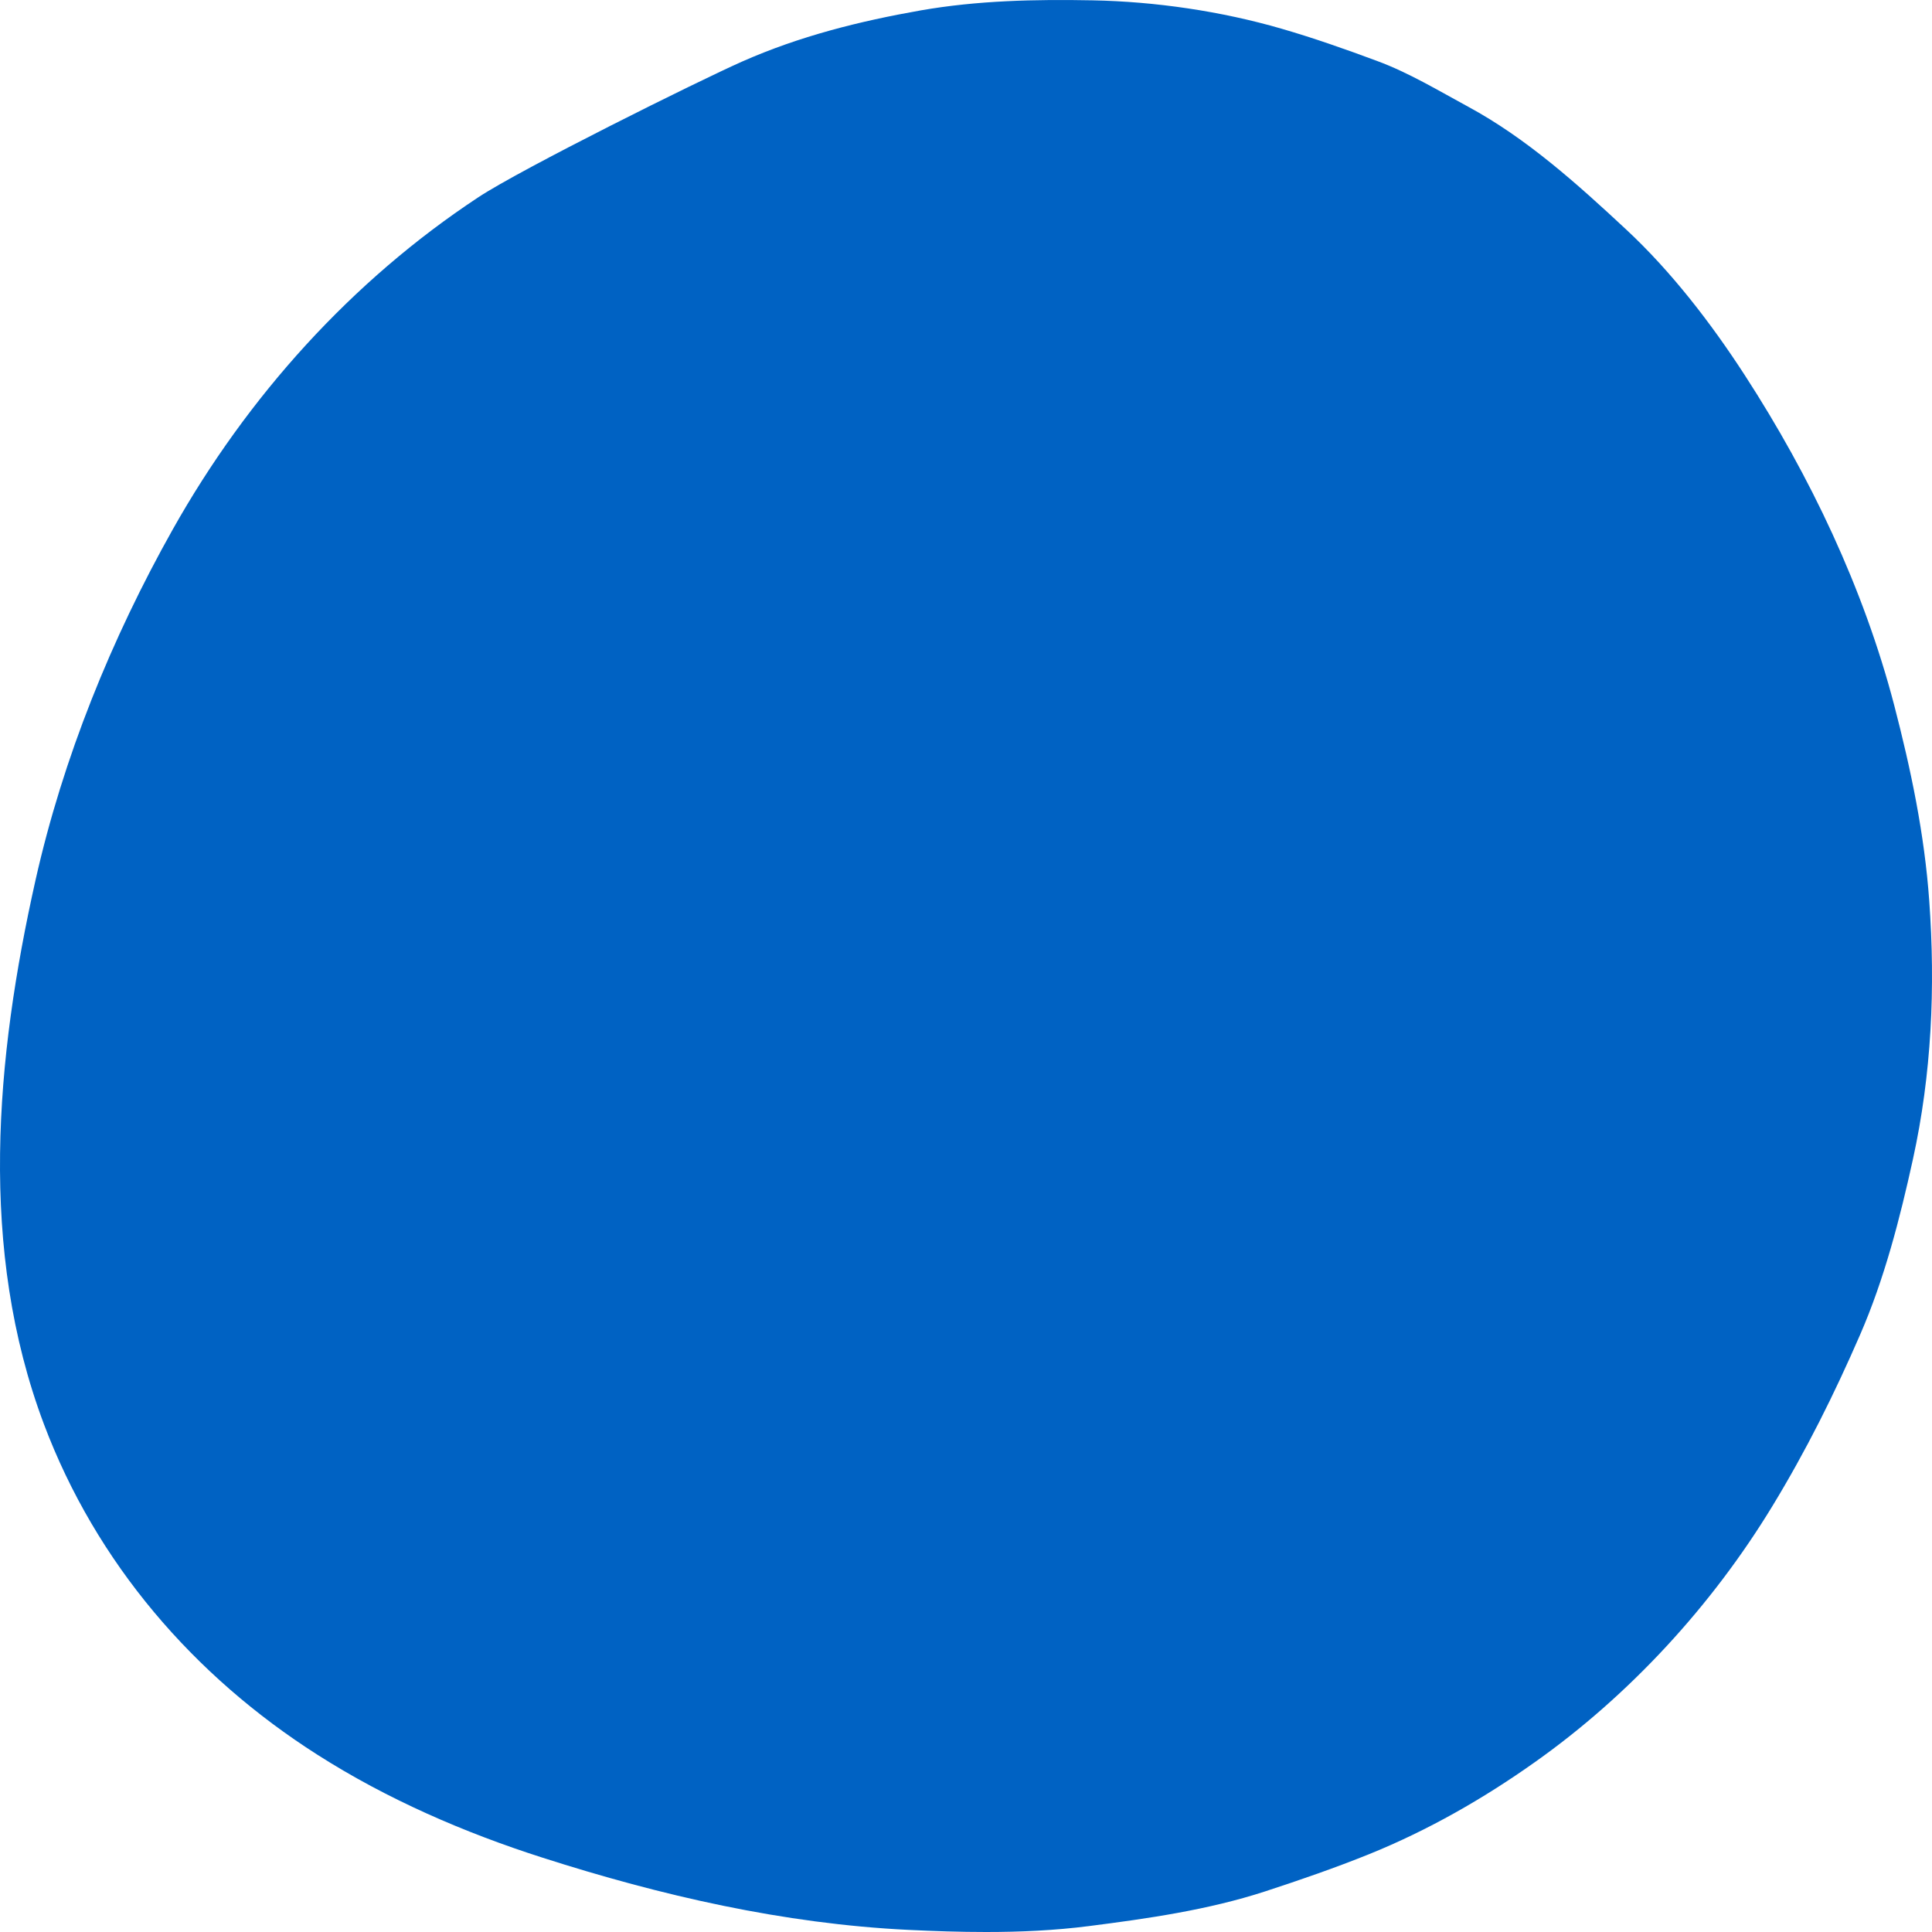
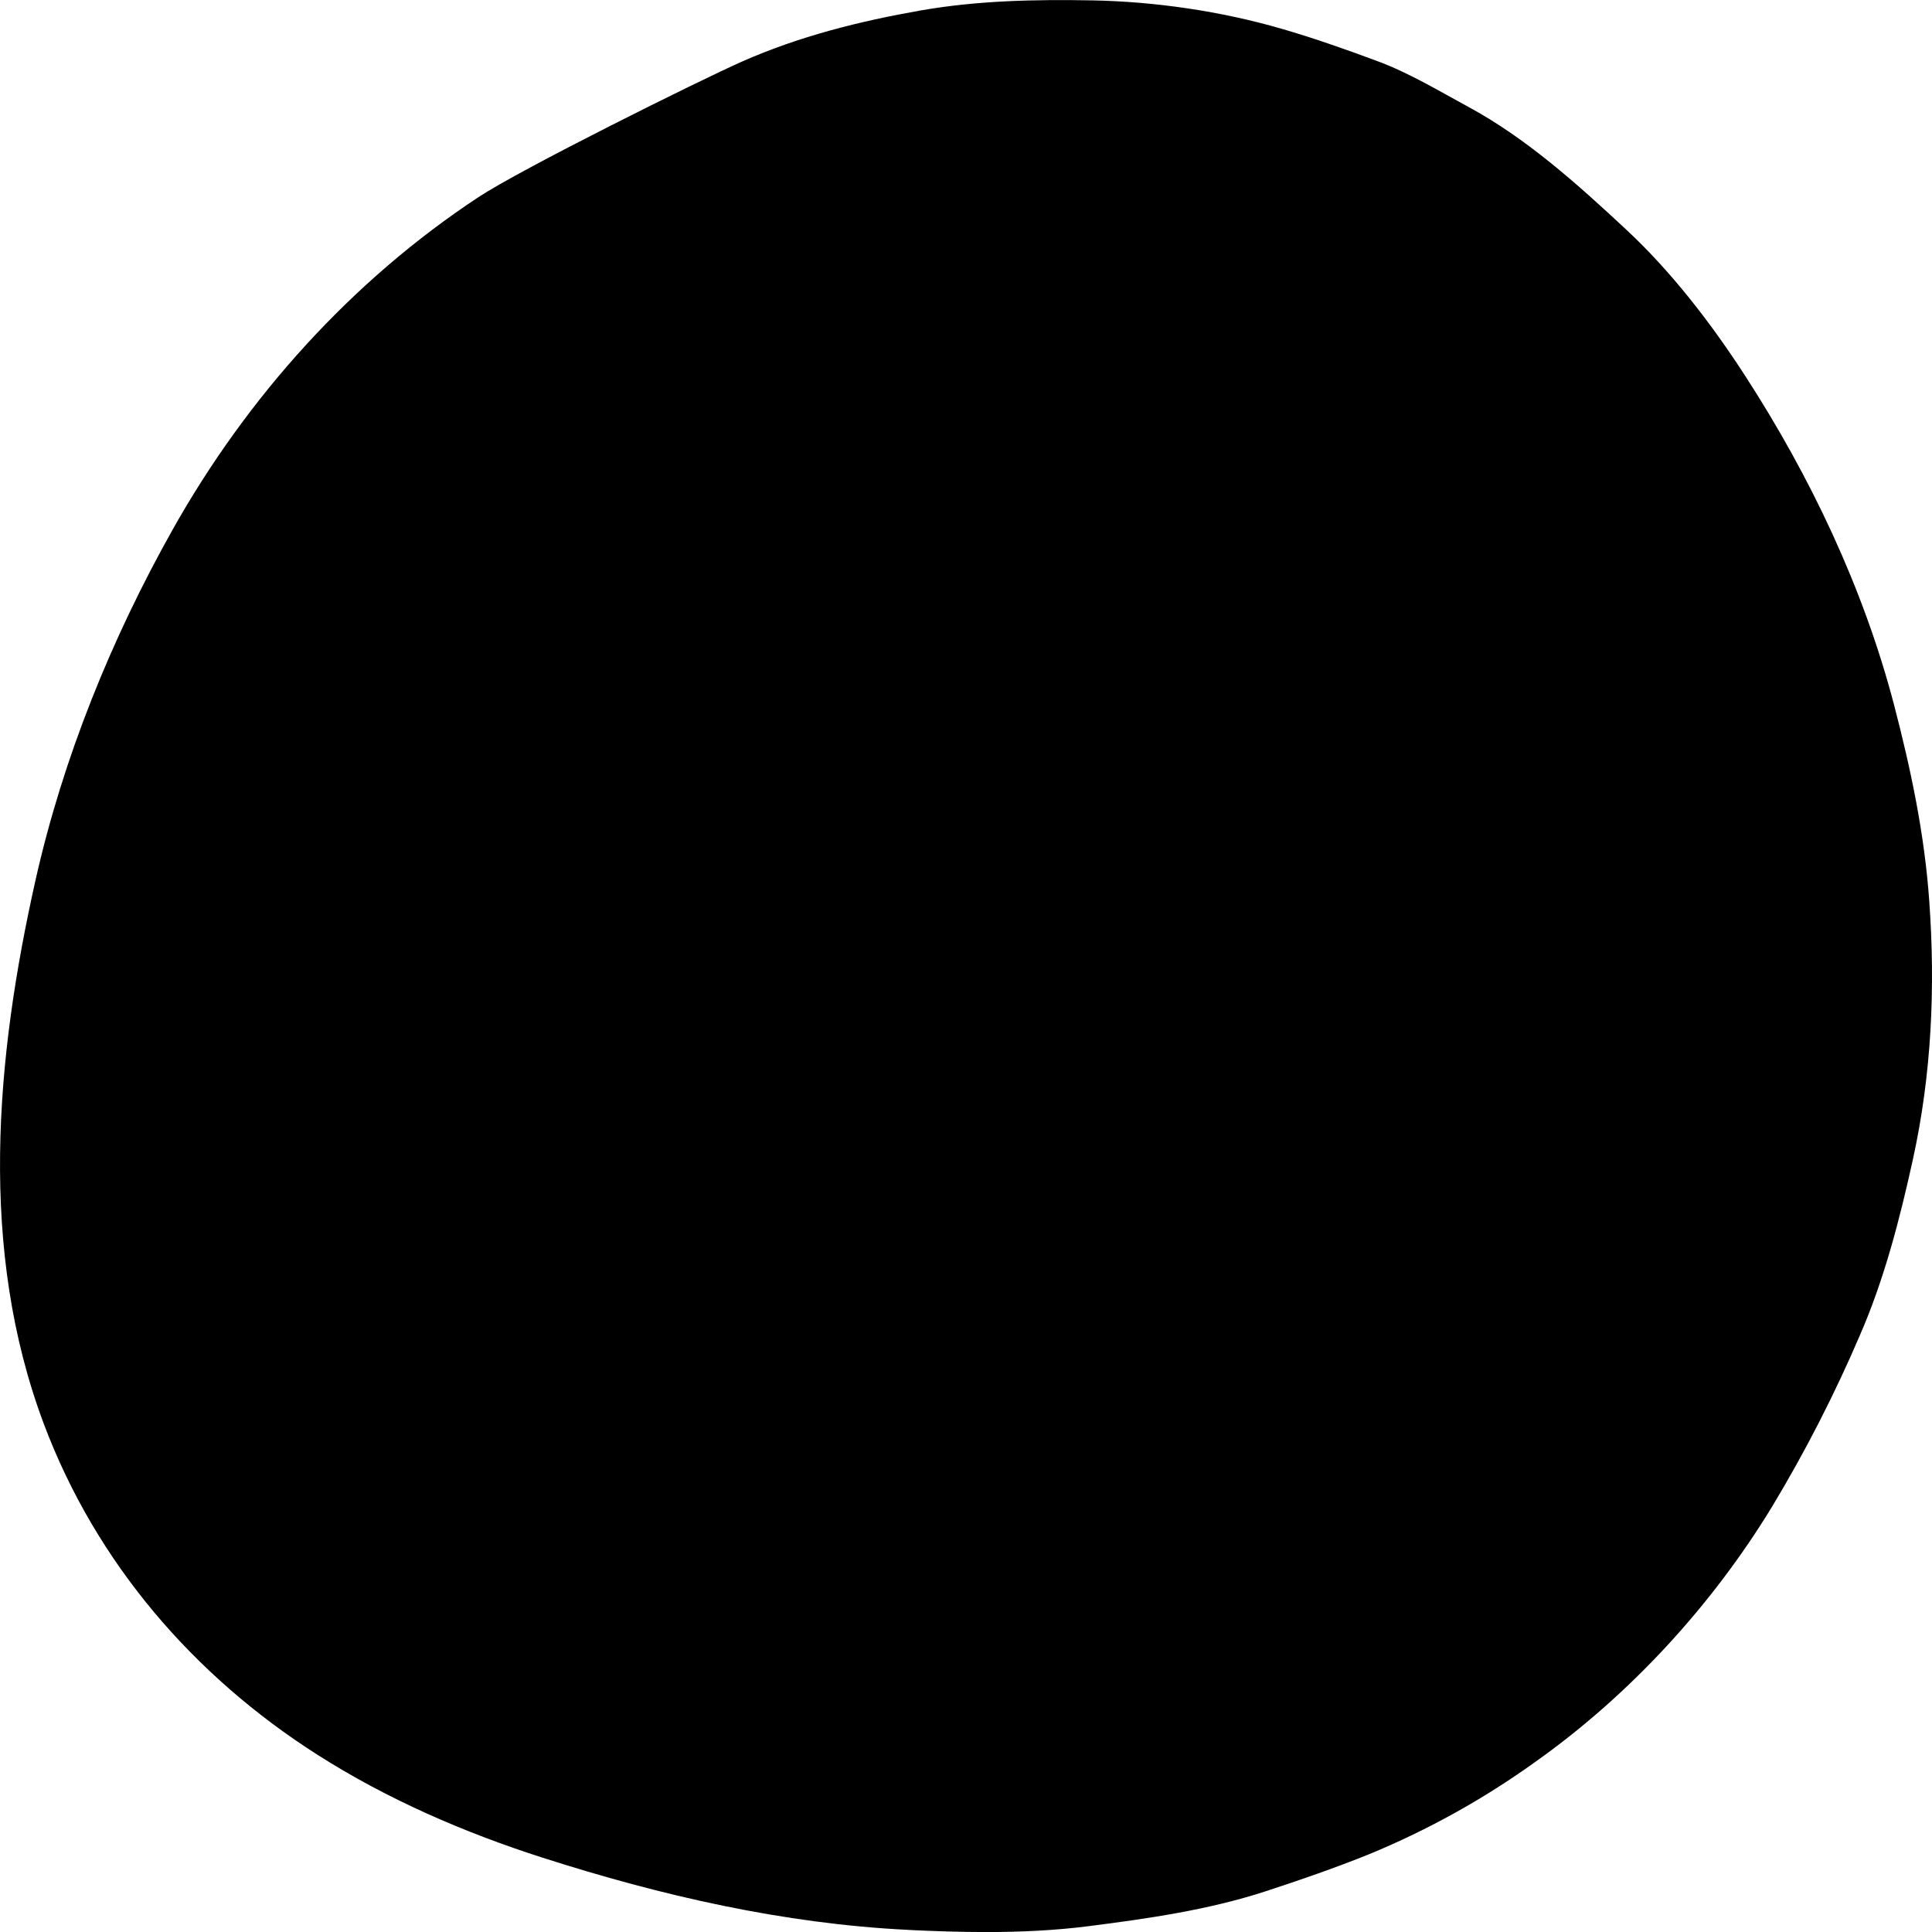
- <svg xmlns="http://www.w3.org/2000/svg" width="40px" height="40px" viewBox="0 0 40 40" version="1.1">
-   <g id="Sub-Atomic/Blobs/Blob-3" stroke="none" stroke-width="1" fill="none" fill-rule="evenodd">
-     <path d="M18.804,39.956 C16.224,39.83 13.686,39.248 11.229,38.46 C9.607,37.941 8.014,37.25 6.572,36.33 C4.017,34.703 1.993,32.365 0.908,29.482 C-0.451,25.868 -0.093,21.913 0.735,18.224 C1.304,15.689 2.309,13.217 3.575,10.964 C5.126,8.204 7.284,5.813 9.902,4.085 C10.786,3.5 14.451,1.679 15.364,1.275 C16.549,0.75 17.796,0.438 19.064,0.215 C20.236,0.01 21.434,-0.016 22.62,0.007 C23.92,0.032 25.281,0.231 26.532,0.594 C27.201,0.788 27.854,1.018 28.508,1.261 C29.163,1.502 29.782,1.876 30.396,2.209 C31.603,2.861 32.66,3.813 33.661,4.745 C34.599,5.616 35.427,6.692 36.126,7.771 C37.478,9.857 38.583,12.176 39.217,14.599 C39.564,15.932 39.845,17.275 39.943,18.652 C40.072,20.448 39.992,22.234 39.606,23.997 C39.336,25.228 39.014,26.479 38.511,27.635 C37.977,28.864 37.392,30.037 36.698,31.178 C35.441,33.246 33.734,35.099 31.78,36.482 C30.707,37.243 29.564,37.895 28.35,38.387 C27.638,38.674 26.919,38.922 26.191,39.16 C25.013,39.543 23.764,39.722 22.542,39.878 C21.837,39.968 21.126,40 20.414,40 C19.877,40 19.339,39.982 18.804,39.956 Z" id="Fill-14" fill="#0062C3" />
+ <svg xmlns="http://www.w3.org/2000/svg" width="40" height="40" viewBox="0 0 40 40">
+   <g id="Sub-Atomic/Blobs/Blob-3" stroke="none" stroke-width="1" fill-rule="evenodd">
+     <path d="M18.804 39.956c-2.58-.126-5.118-.708-7.575-1.496-1.622-.52-3.215-1.21-4.657-2.13-2.555-1.627-4.58-3.965-5.664-6.848C-.45 25.868-.093 21.913.735 18.224c.569-2.535 1.574-5.007 2.84-7.26 1.551-2.76 3.709-5.151 6.327-6.88.884-.584 4.55-2.405 5.462-2.81C16.55.75 17.796.439 19.064.216c1.172-.205 2.37-.23 3.556-.208 1.3.025 2.661.224 3.912.587.669.194 1.322.424 1.976.667.655.241 1.274.615 1.888.948 1.207.652 2.264 1.604 3.265 2.536.938.871 1.766 1.947 2.465 3.026 1.352 2.086 2.457 4.405 3.09 6.828.348 1.333.63 2.676.727 4.053.129 1.796.049 3.582-.337 5.345-.27 1.23-.592 2.482-1.095 3.638a28.995 28.995 0 0 1-1.813 3.543c-1.257 2.068-2.964 3.92-4.918 5.304a16.982 16.982 0 0 1-3.43 1.905c-.712.287-1.43.535-2.159.773-1.178.383-2.427.562-3.65.718-.704.09-1.415.122-2.127.122-.537 0-1.075-.018-1.61-.044Z" id="Fill-14" />
  </g>
</svg>
